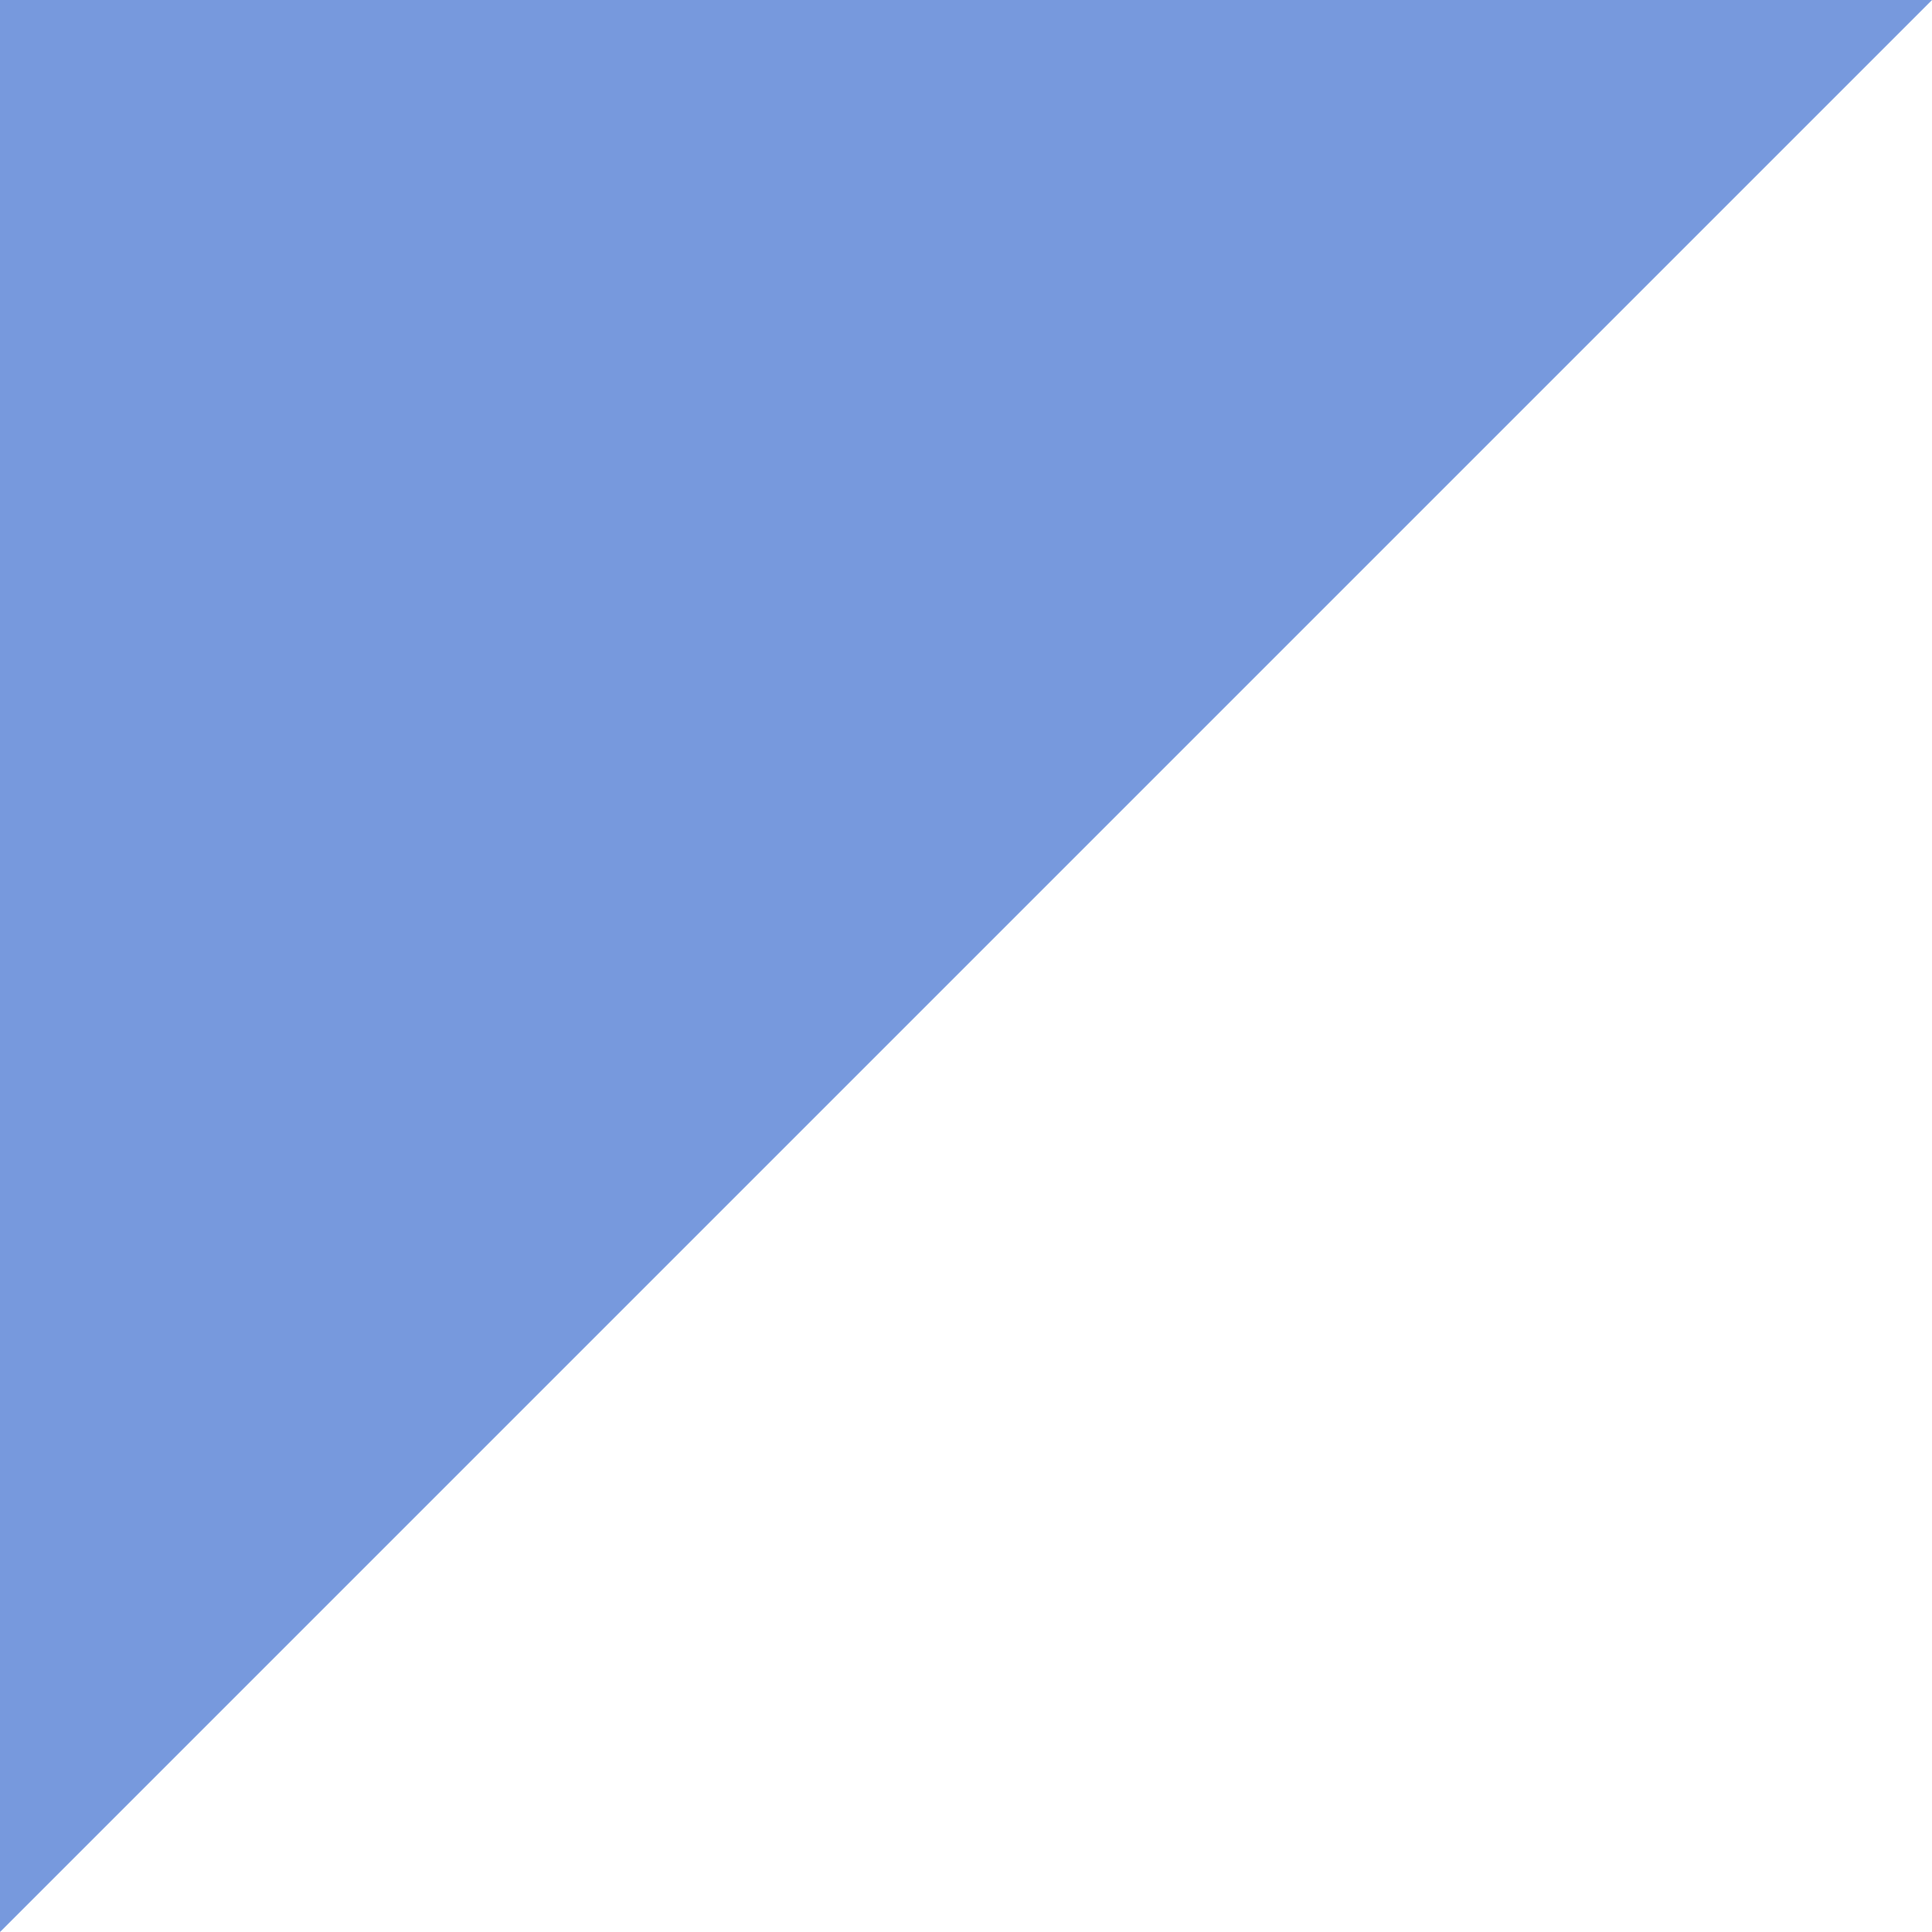
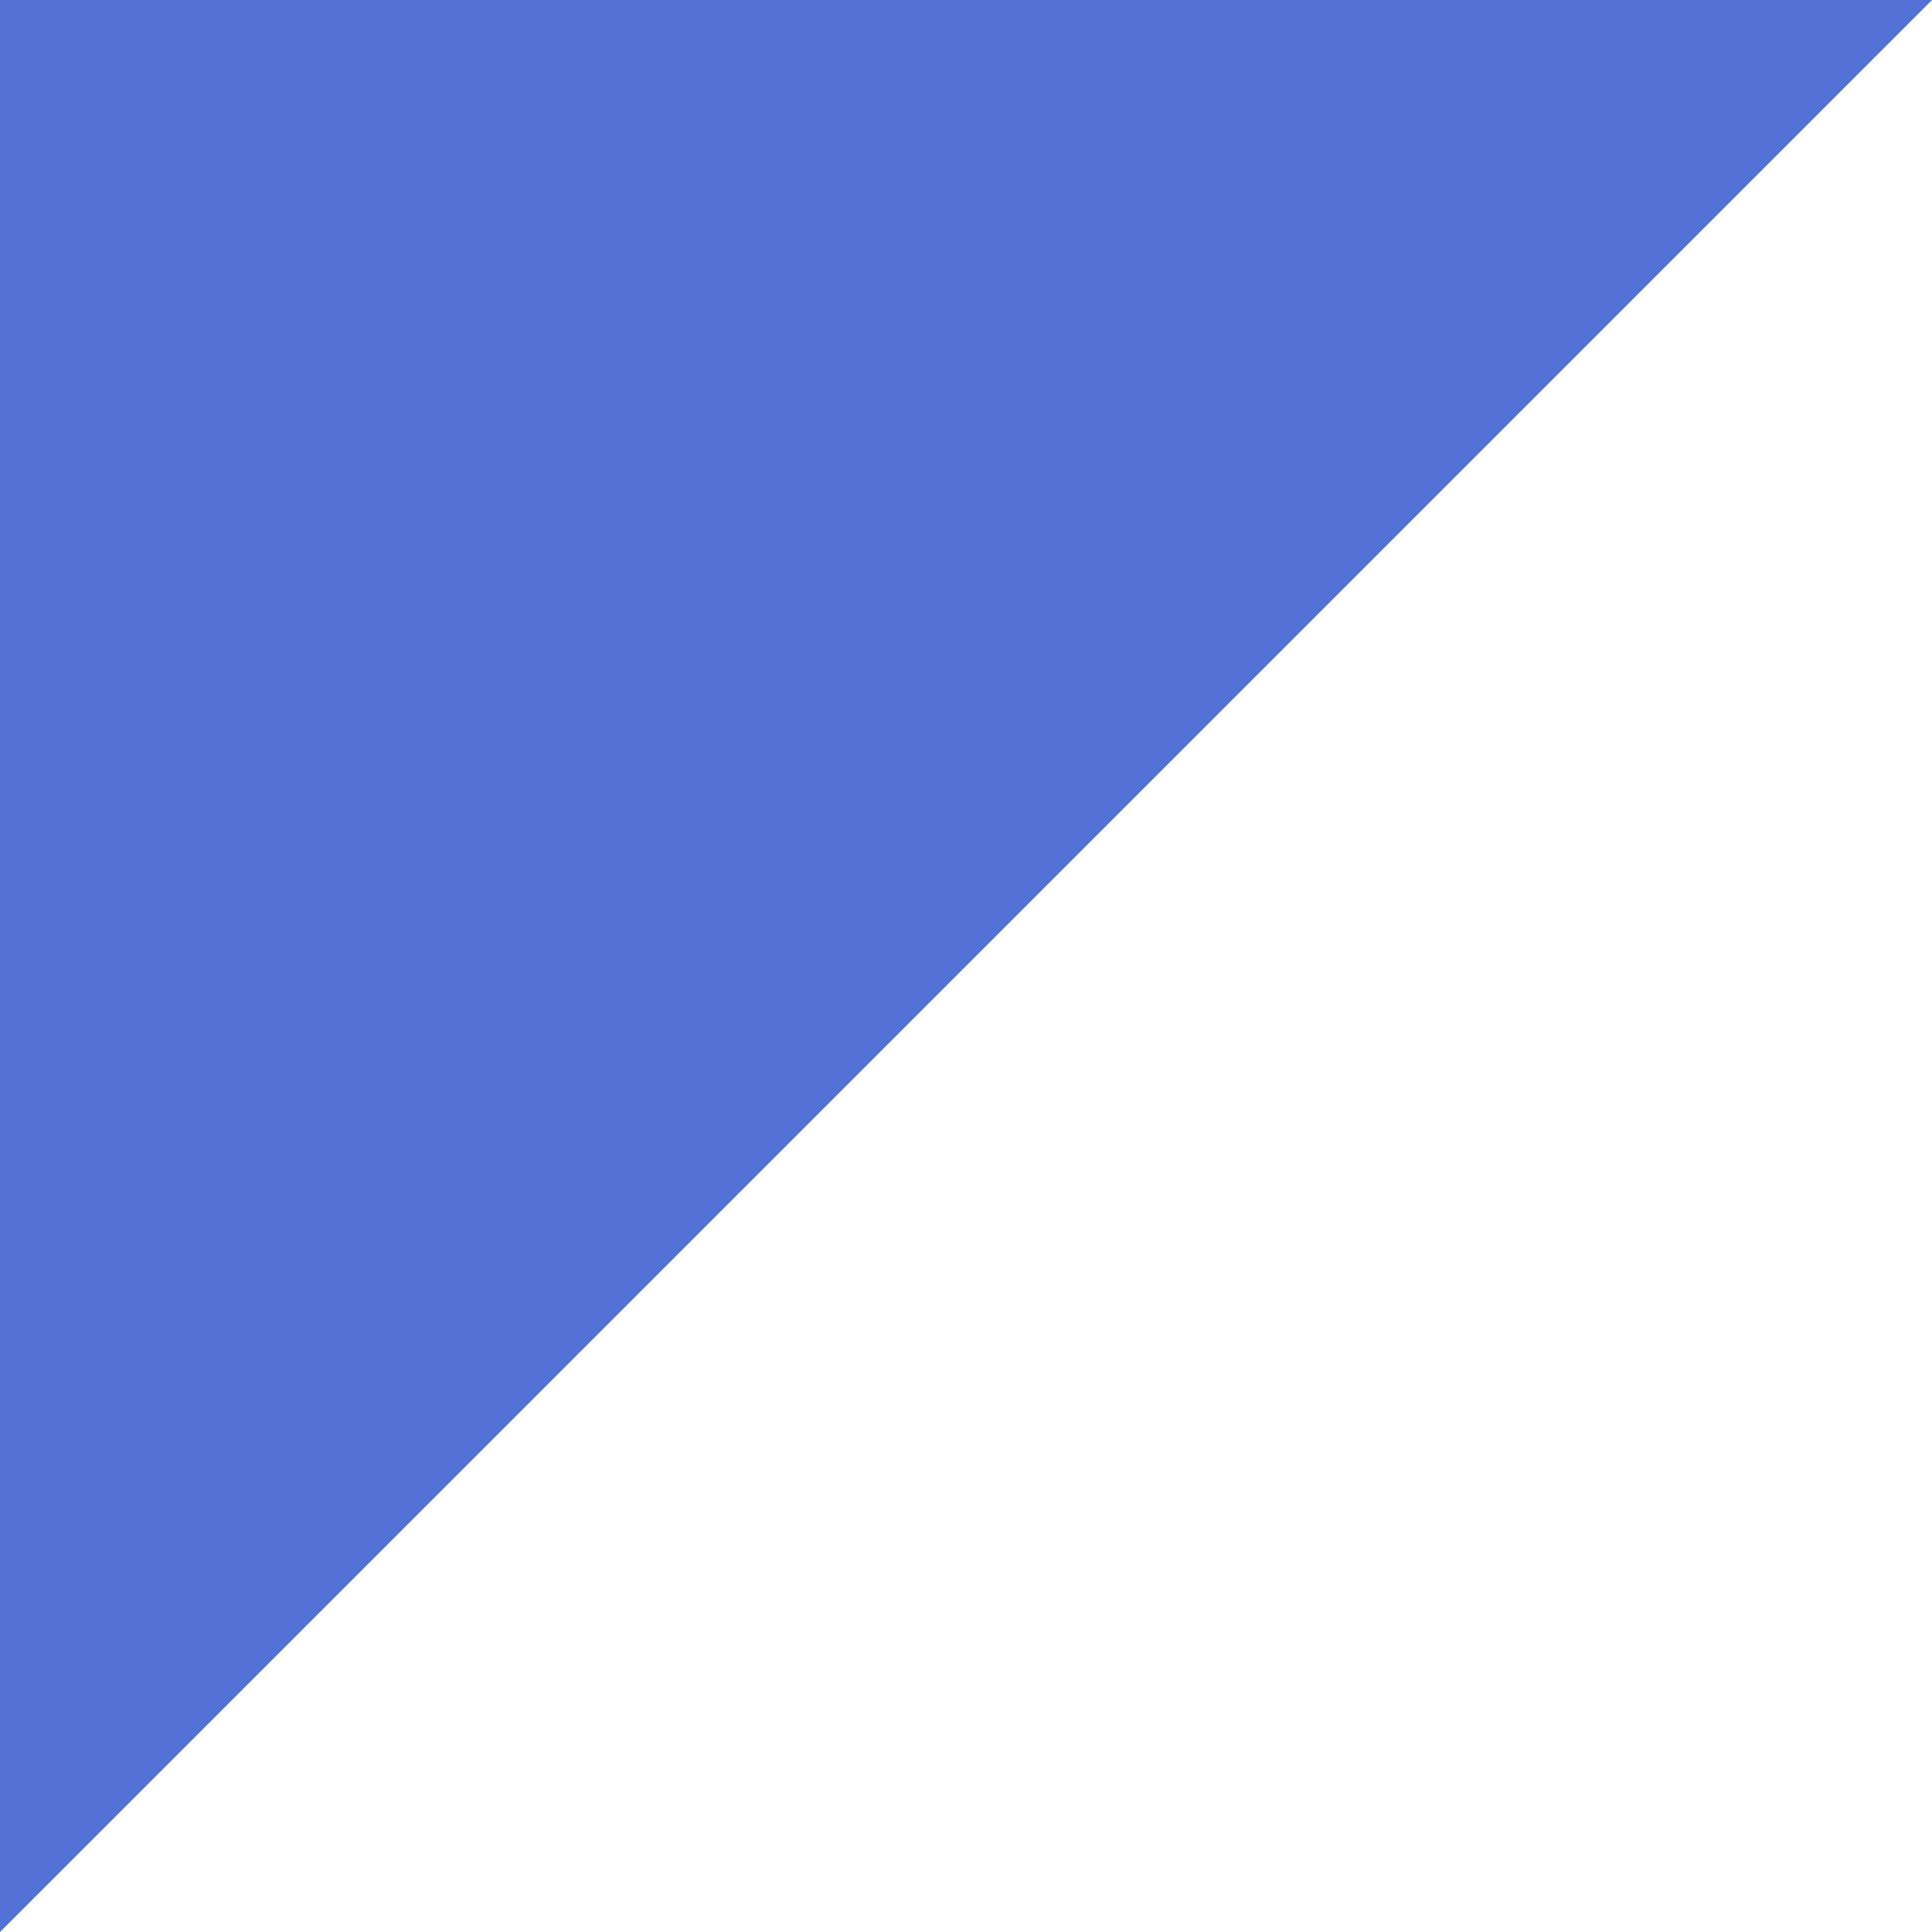
- <svg xmlns="http://www.w3.org/2000/svg" width="114.001" height="114.001" id="svg4061" version="1.1">
-   <defs id="defs4063" />
-   <g id="layer1" transform="translate(-299.9994,-493.3616)">
-     <g id="g438" transform="matrix(0.9500025,0,0,-0.9500025,299.9994,493.3616)">
-       <path d="M 0,0 0,-120.001 120.001,0 0,0 z" style="fill:#7799DD;fill-opacity:1;fill-rule:nonzero;stroke:none" id="path440" />
+ <svg xmlns="http://www.w3.org/2000/svg" width="114px" height="114px" viewBox="0 0 114 114" version="1.1">
+   <defs />
+   <g id="Page-1" stroke="none" stroke-width="1" fill="none" fill-rule="evenodd" fill-opacity="0.85">
+     <g id="triangle" transform="translate(0, -1)" fill-rule="nonzero" fill="#3758CE">
+       <g id="g438" transform="translate(57.5, 58.4503) scale(-1, 1) rotate(-180) translate(-57.5, -58.4503) translate(0, 0.950302)">
+         <polygon id="path440" points="0 114.95 0 0.949 114.001 114.95" />
+       </g>
    </g>
  </g>
</svg>
